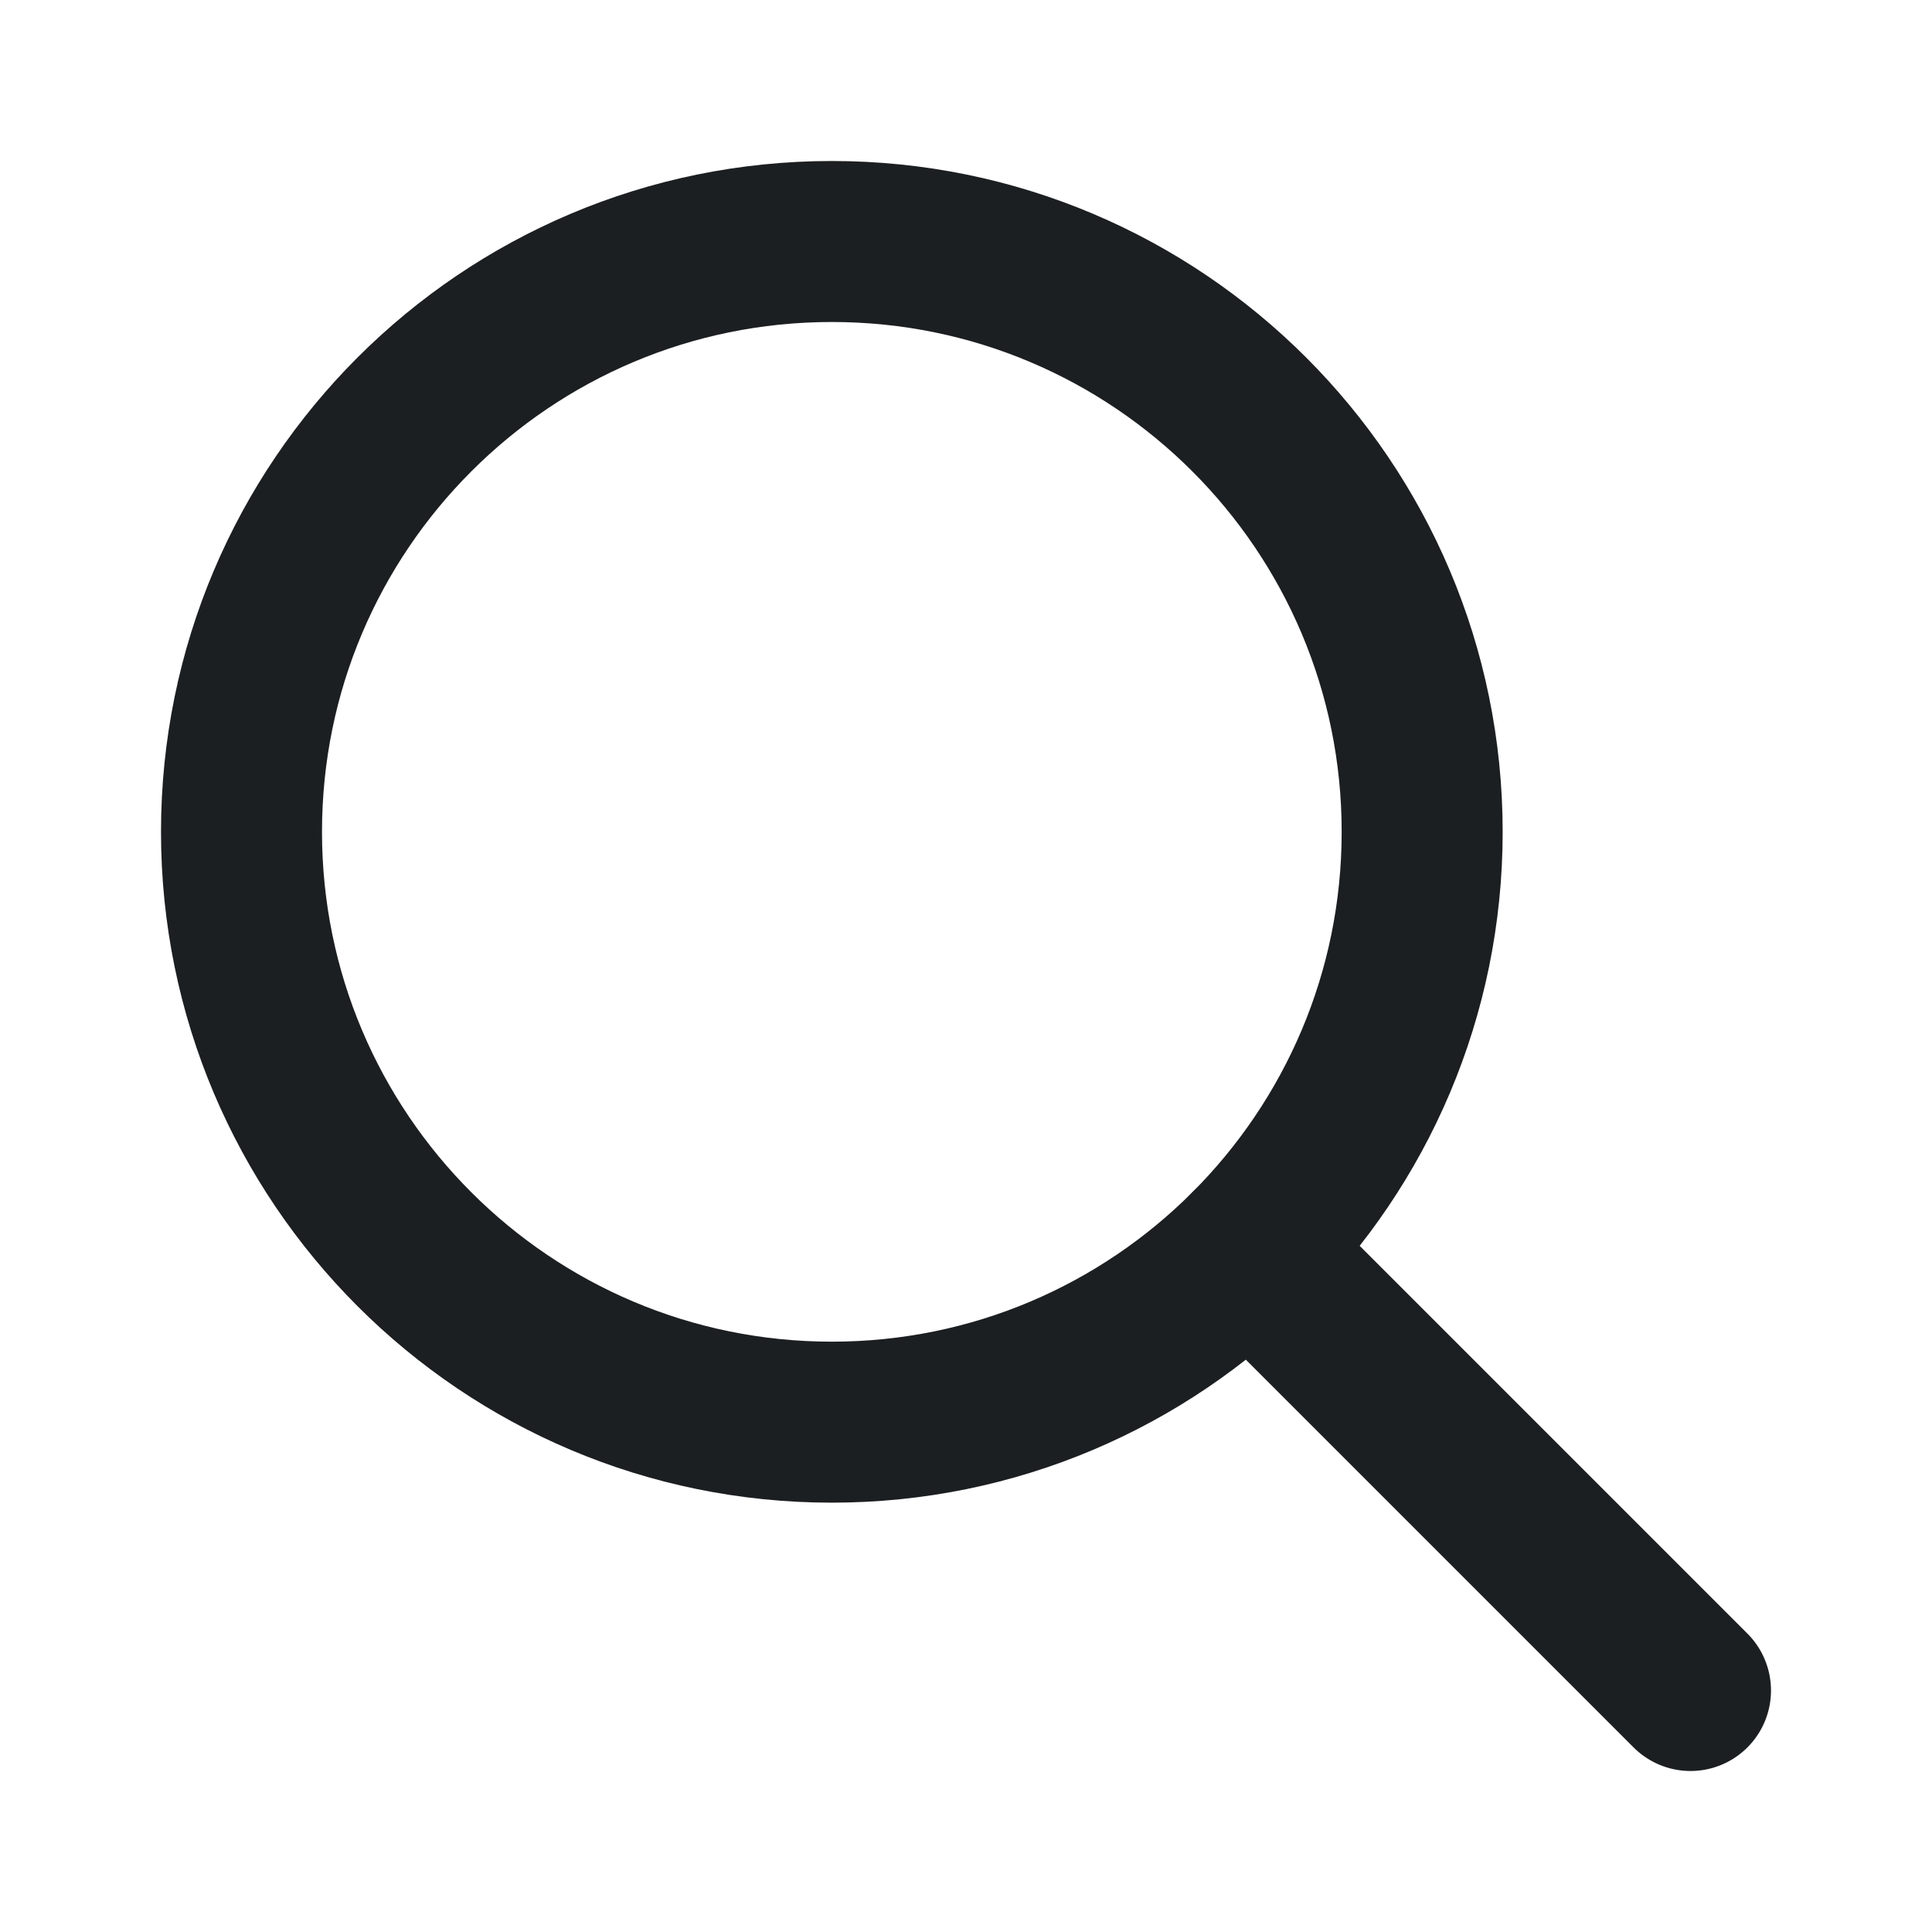
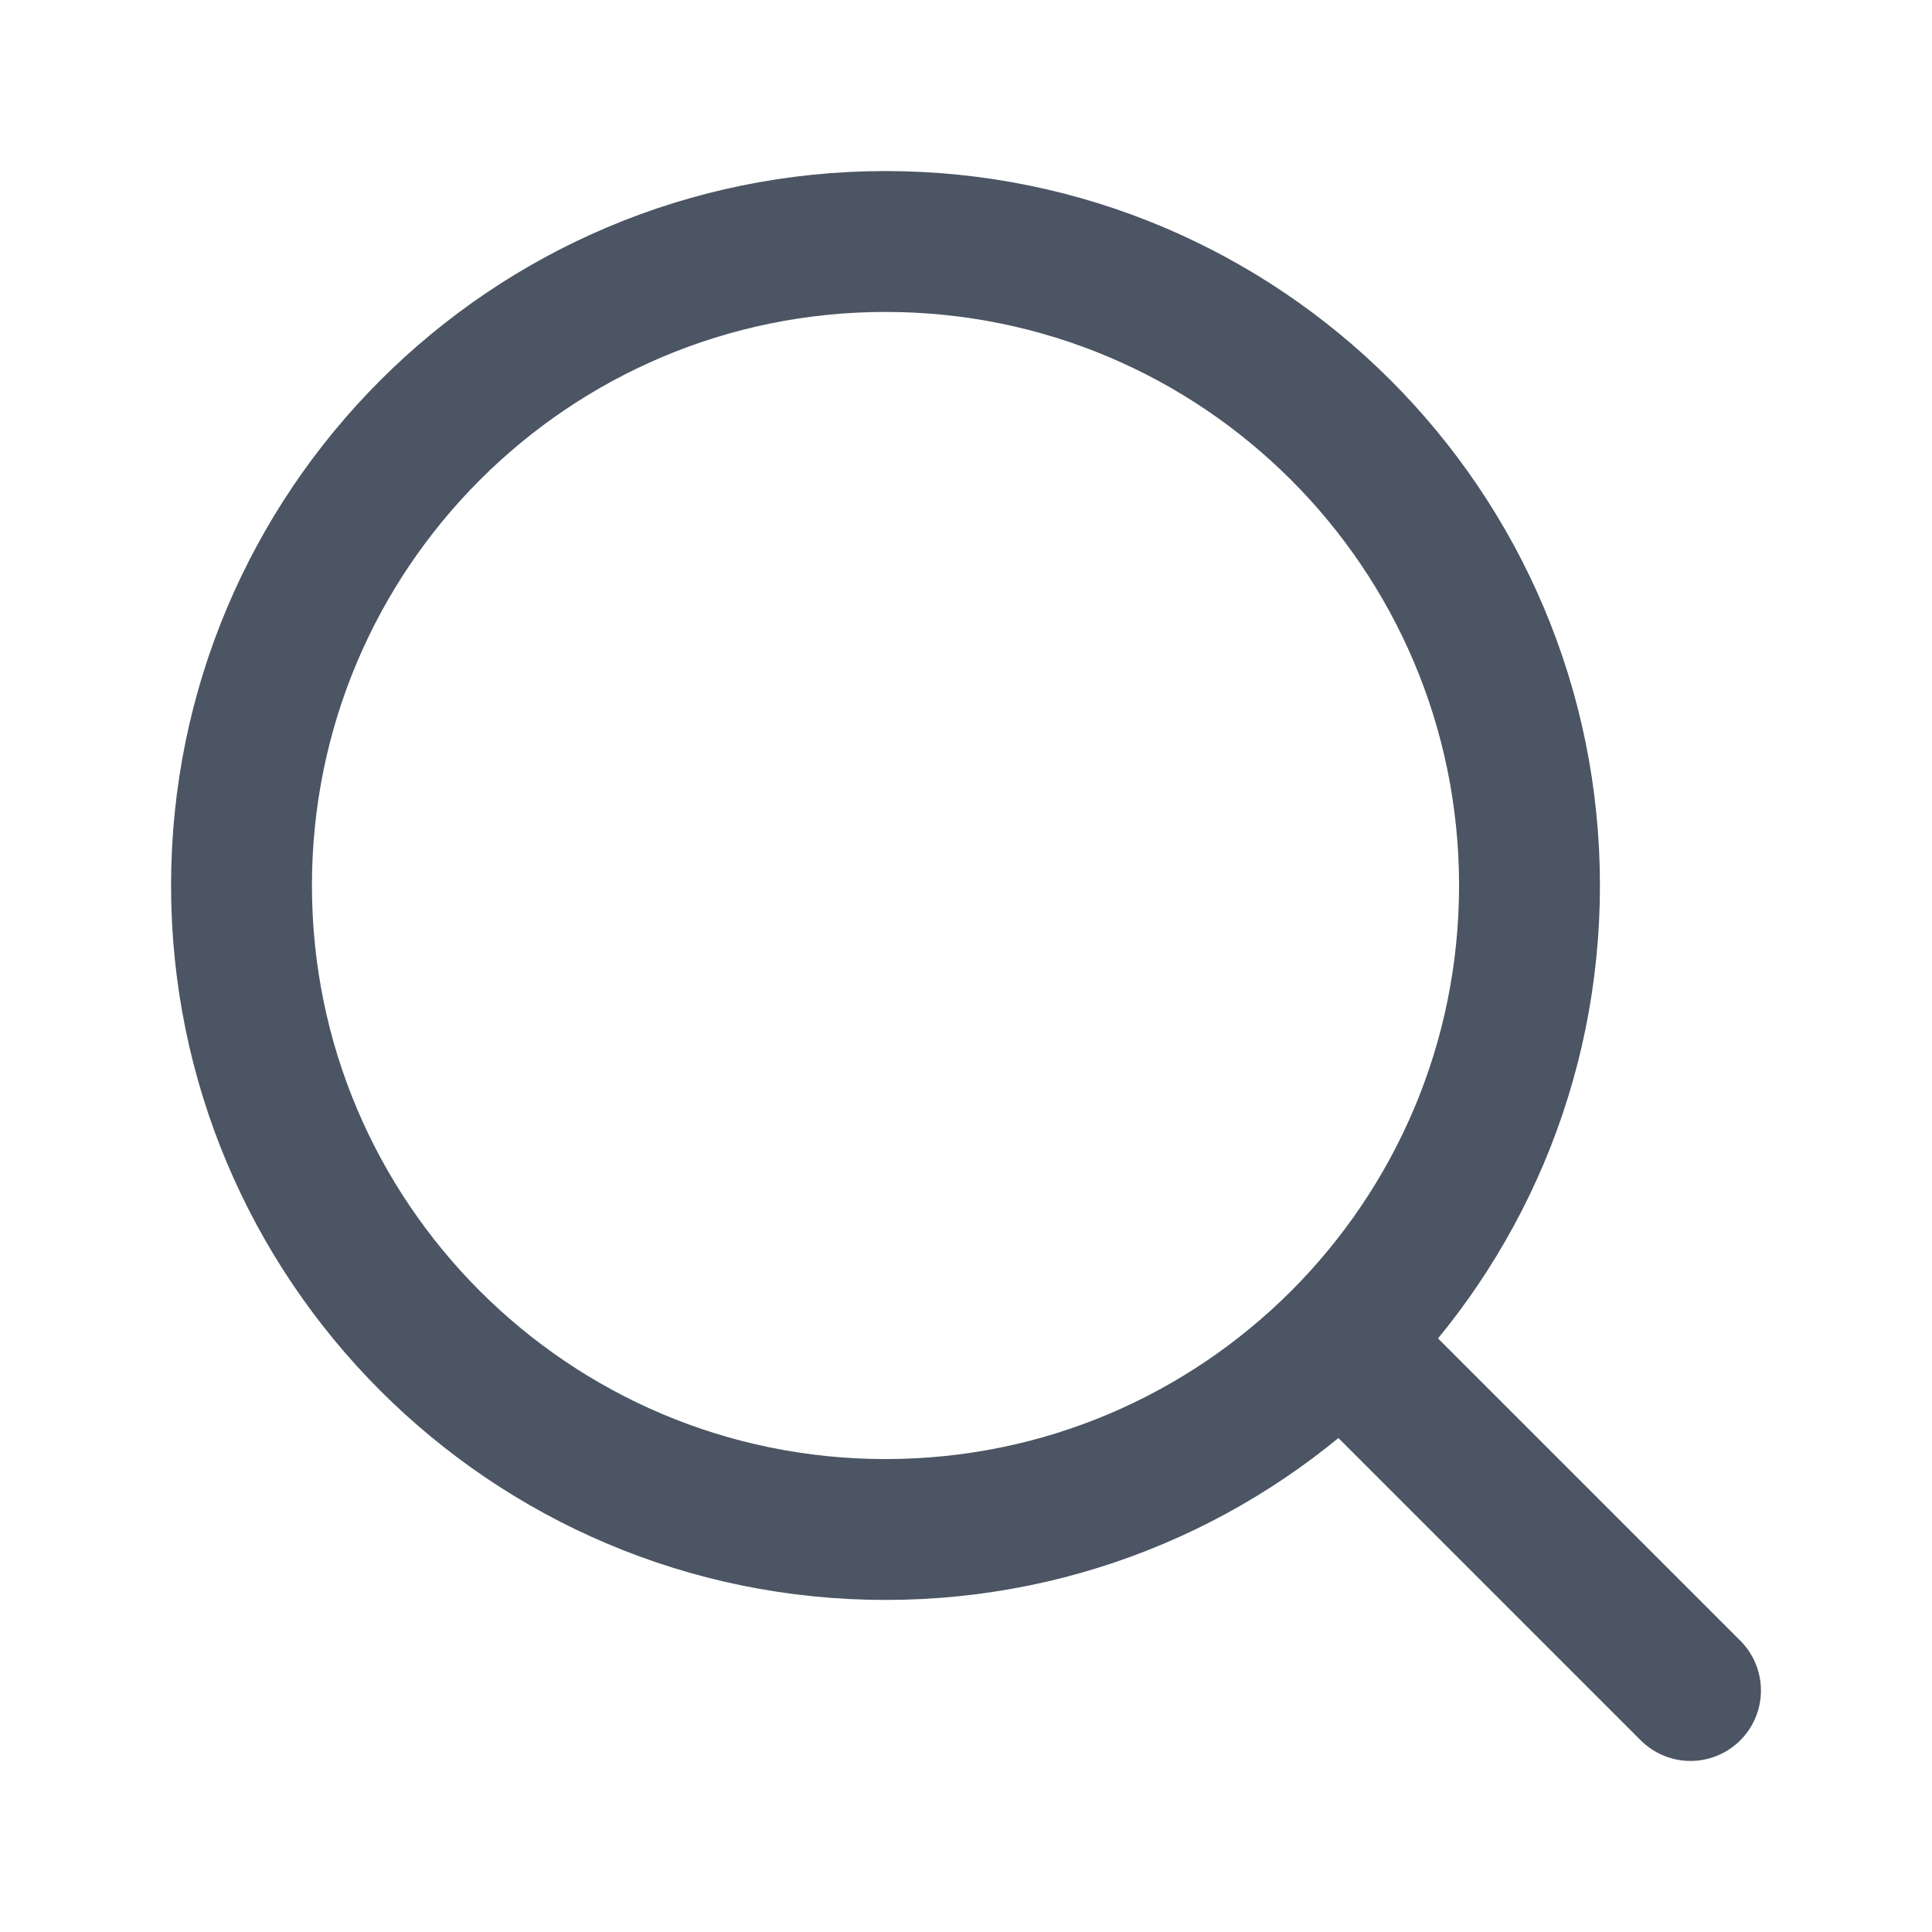
- <svg xmlns="http://www.w3.org/2000/svg" x="0px" y="0px" width="18px" height="18px" viewBox="0 0 18 18">
-   <path d="M15.75 15.75L11.639 11.639" stroke="#1c1f21" stroke-width="1.5" stroke-linecap="round" stroke-linejoin="round" data-color="color-2" fill="none" />
-   <path d="M7.75 13.25C10.787 13.25 13.25 10.787 13.25 7.75C13.25 4.713 10.787 2.25 7.75 2.25C4.713 2.25 2.25 4.713 2.25 7.75C2.25 10.787 4.713 13.25 7.75 13.25Z" stroke="#1c1f21" stroke-width="1.5" stroke-linecap="round" stroke-linejoin="round" fill="none" />
+ <svg xmlns="http://www.w3.org/2000/svg" width="24" height="24" viewBox="0 0 24 24" fill="none" stroke="#4b5563" stroke-width="1.75" stroke-linecap="round" stroke-linejoin="round">
+   <circle cx="11" cy="11" r="8" />
+   <path d="m21 21-4.3-4.3" />
</svg>
